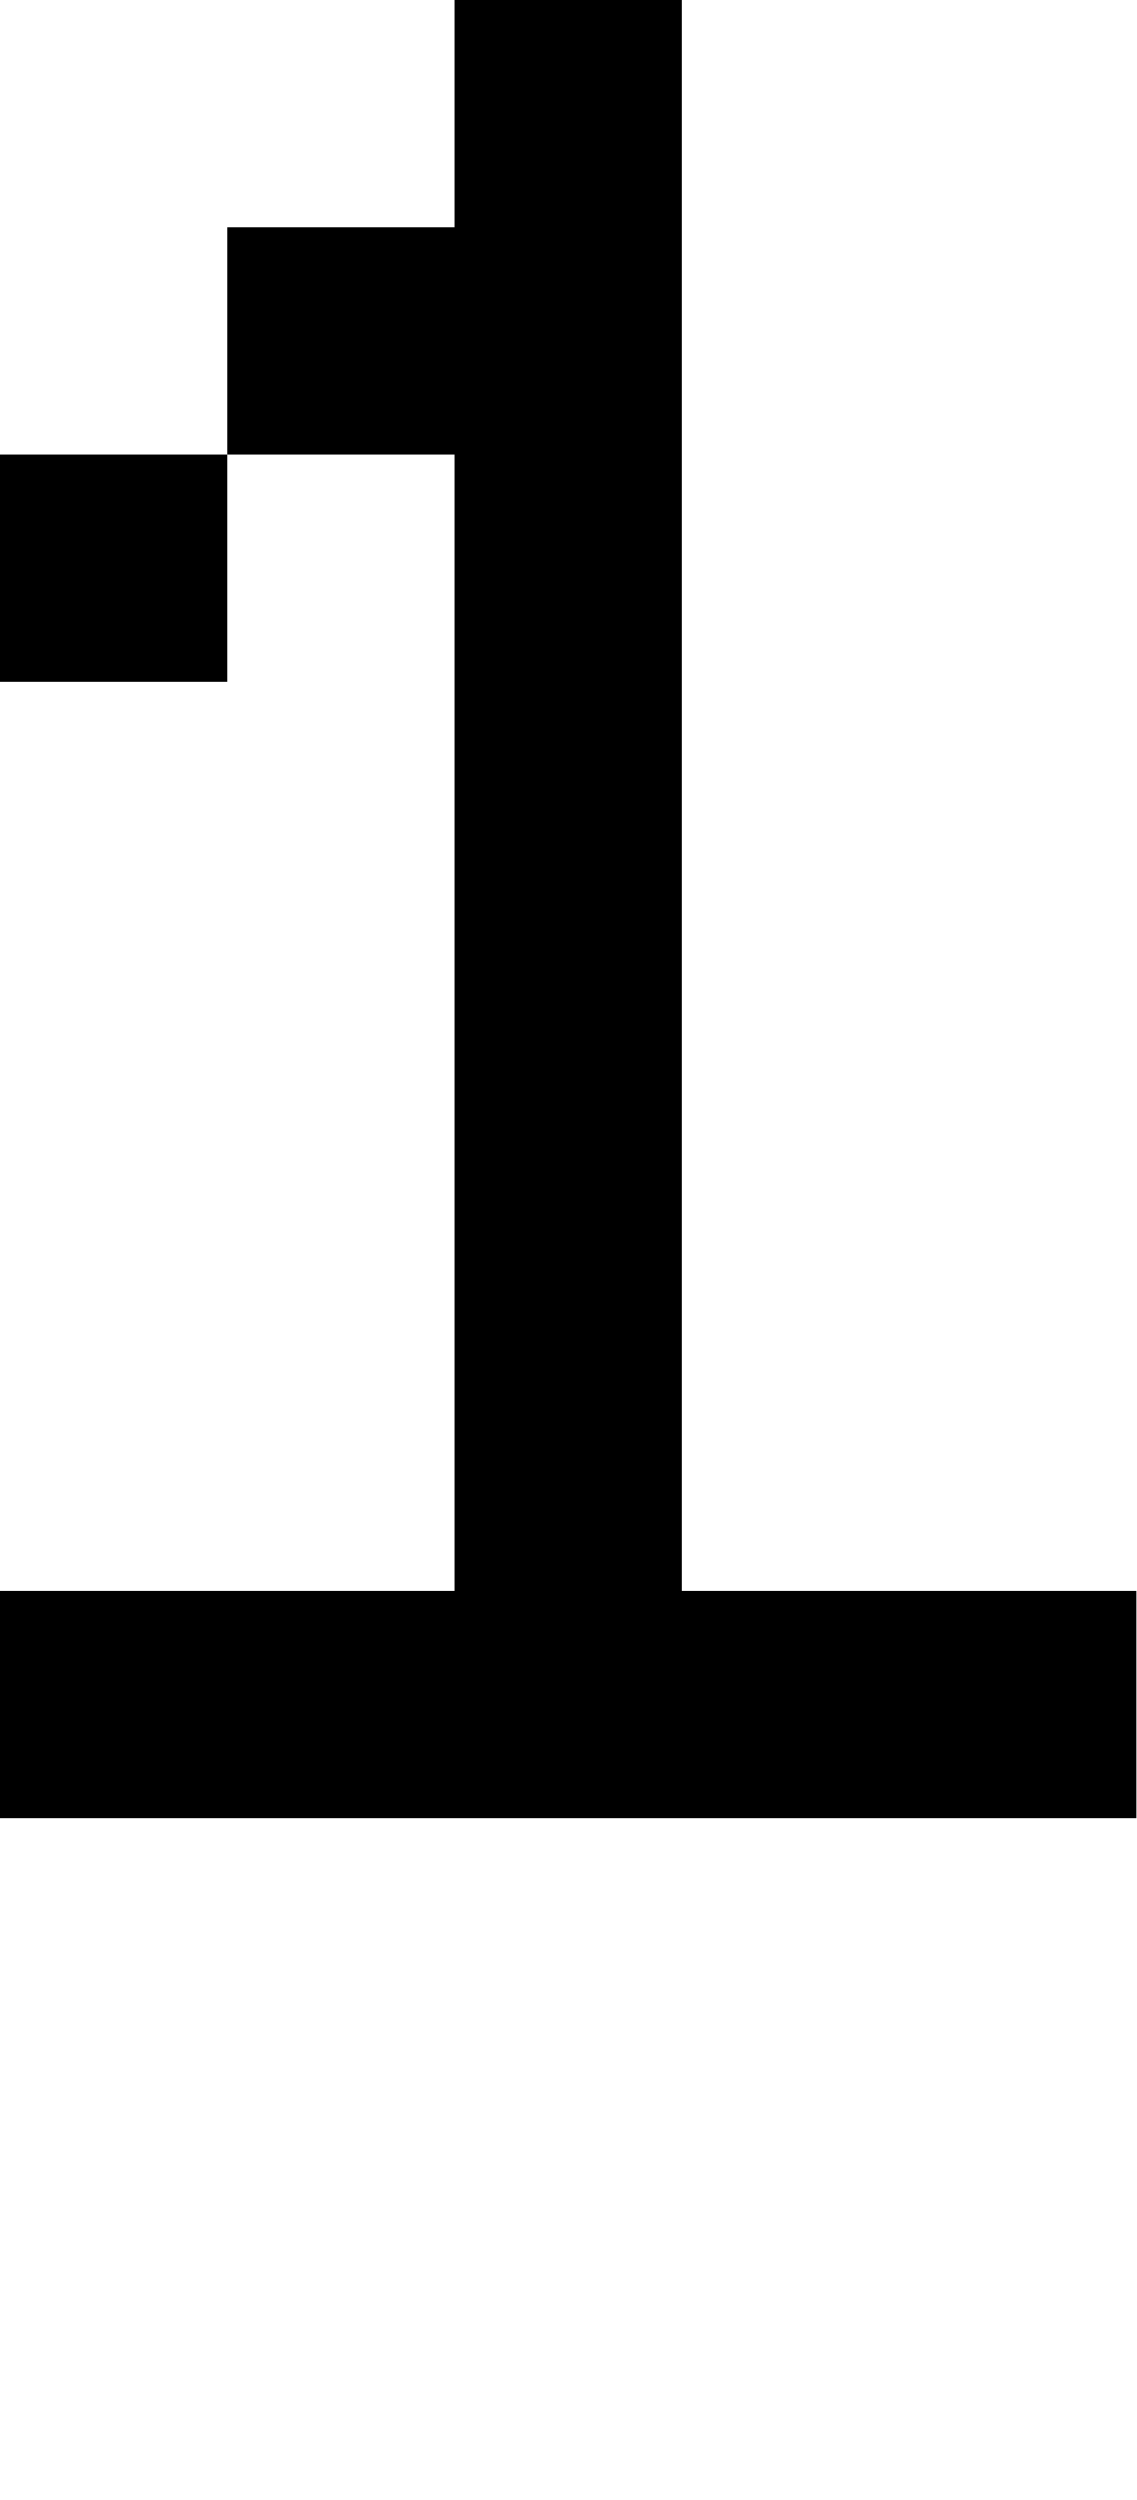
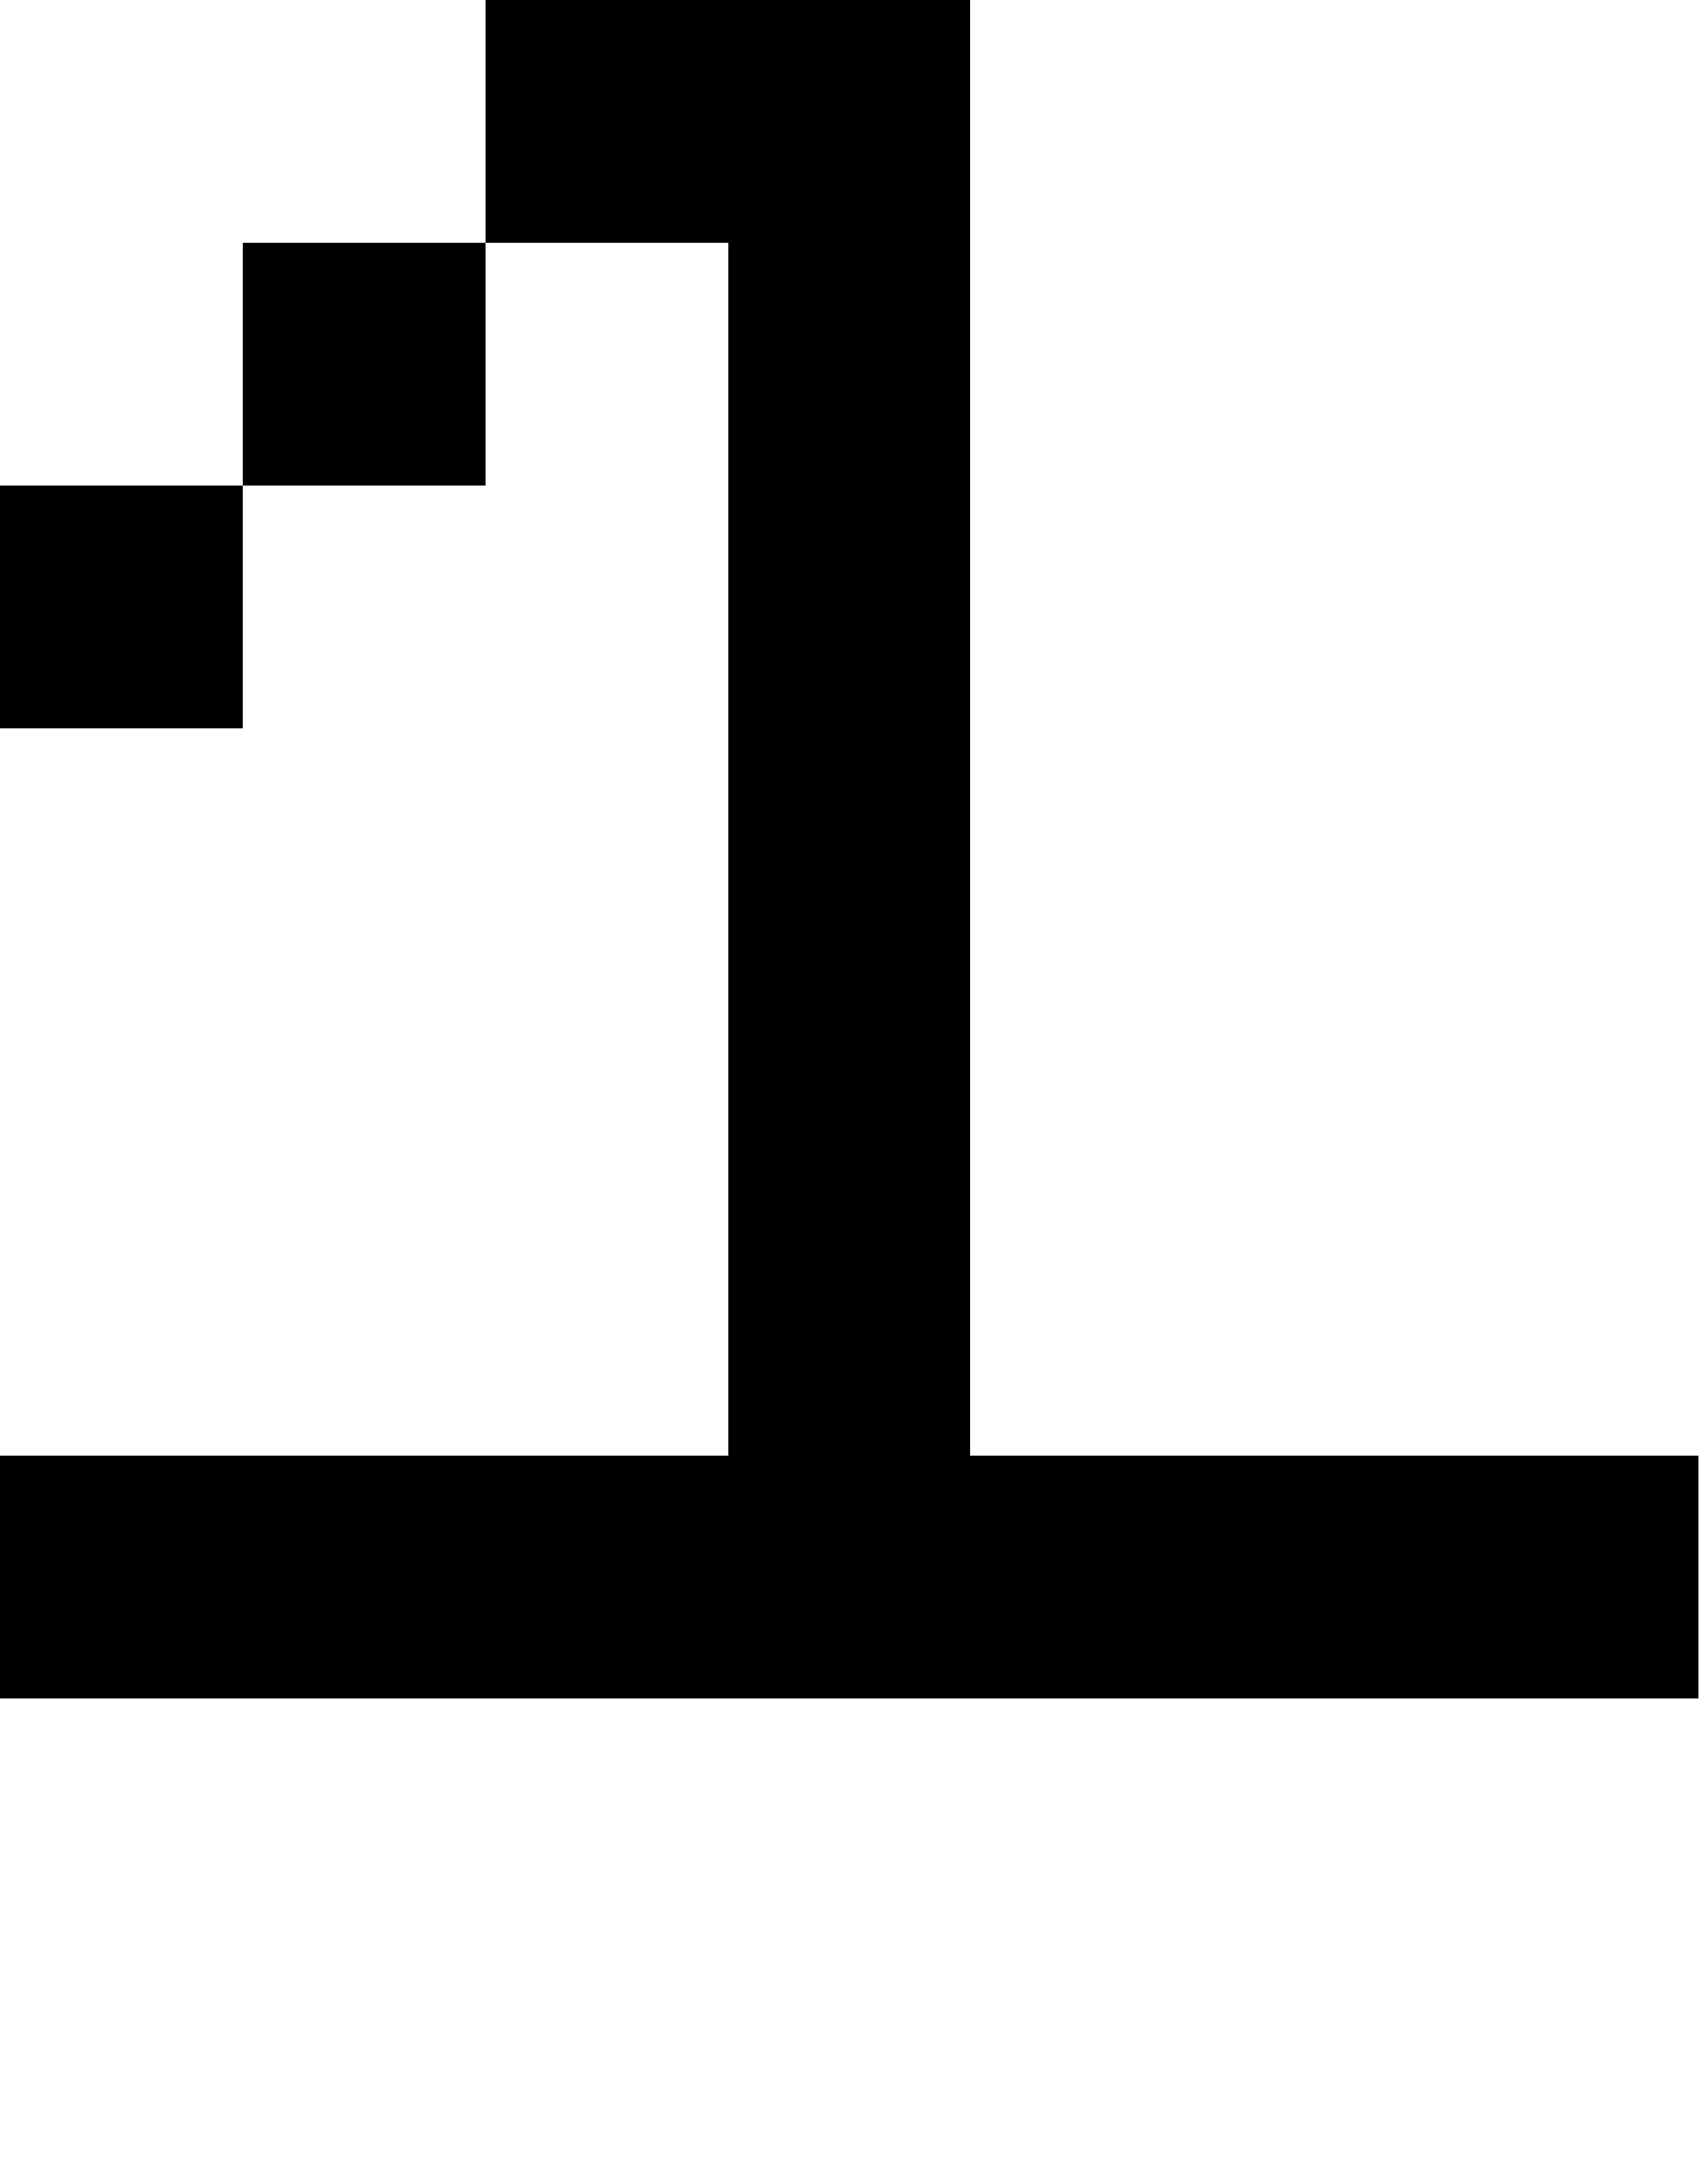
- <svg xmlns="http://www.w3.org/2000/svg" viewBox="0,0,5,11">
-   <path d="       M1,2       L1,1       L2,1       L2,0       L3,0       L3,7       L5,7       L5,8       L0,8       L0,7       L2,7       L2,2       Z       L1,3       L0,3       L0,2       Z" />
+ <svg xmlns="http://www.w3.org/2000/svg" viewBox="0,0,7,9">
+   <path d="       M2,1       L2,0       L4,0       L4,6       L7,6       L7,7       L0,7       L0,6       L3,6       L3,1       Z       L2,2       L1,2       L1,3       L0,3       L0,2       L1,2       L1,1       Z" />
</svg>
